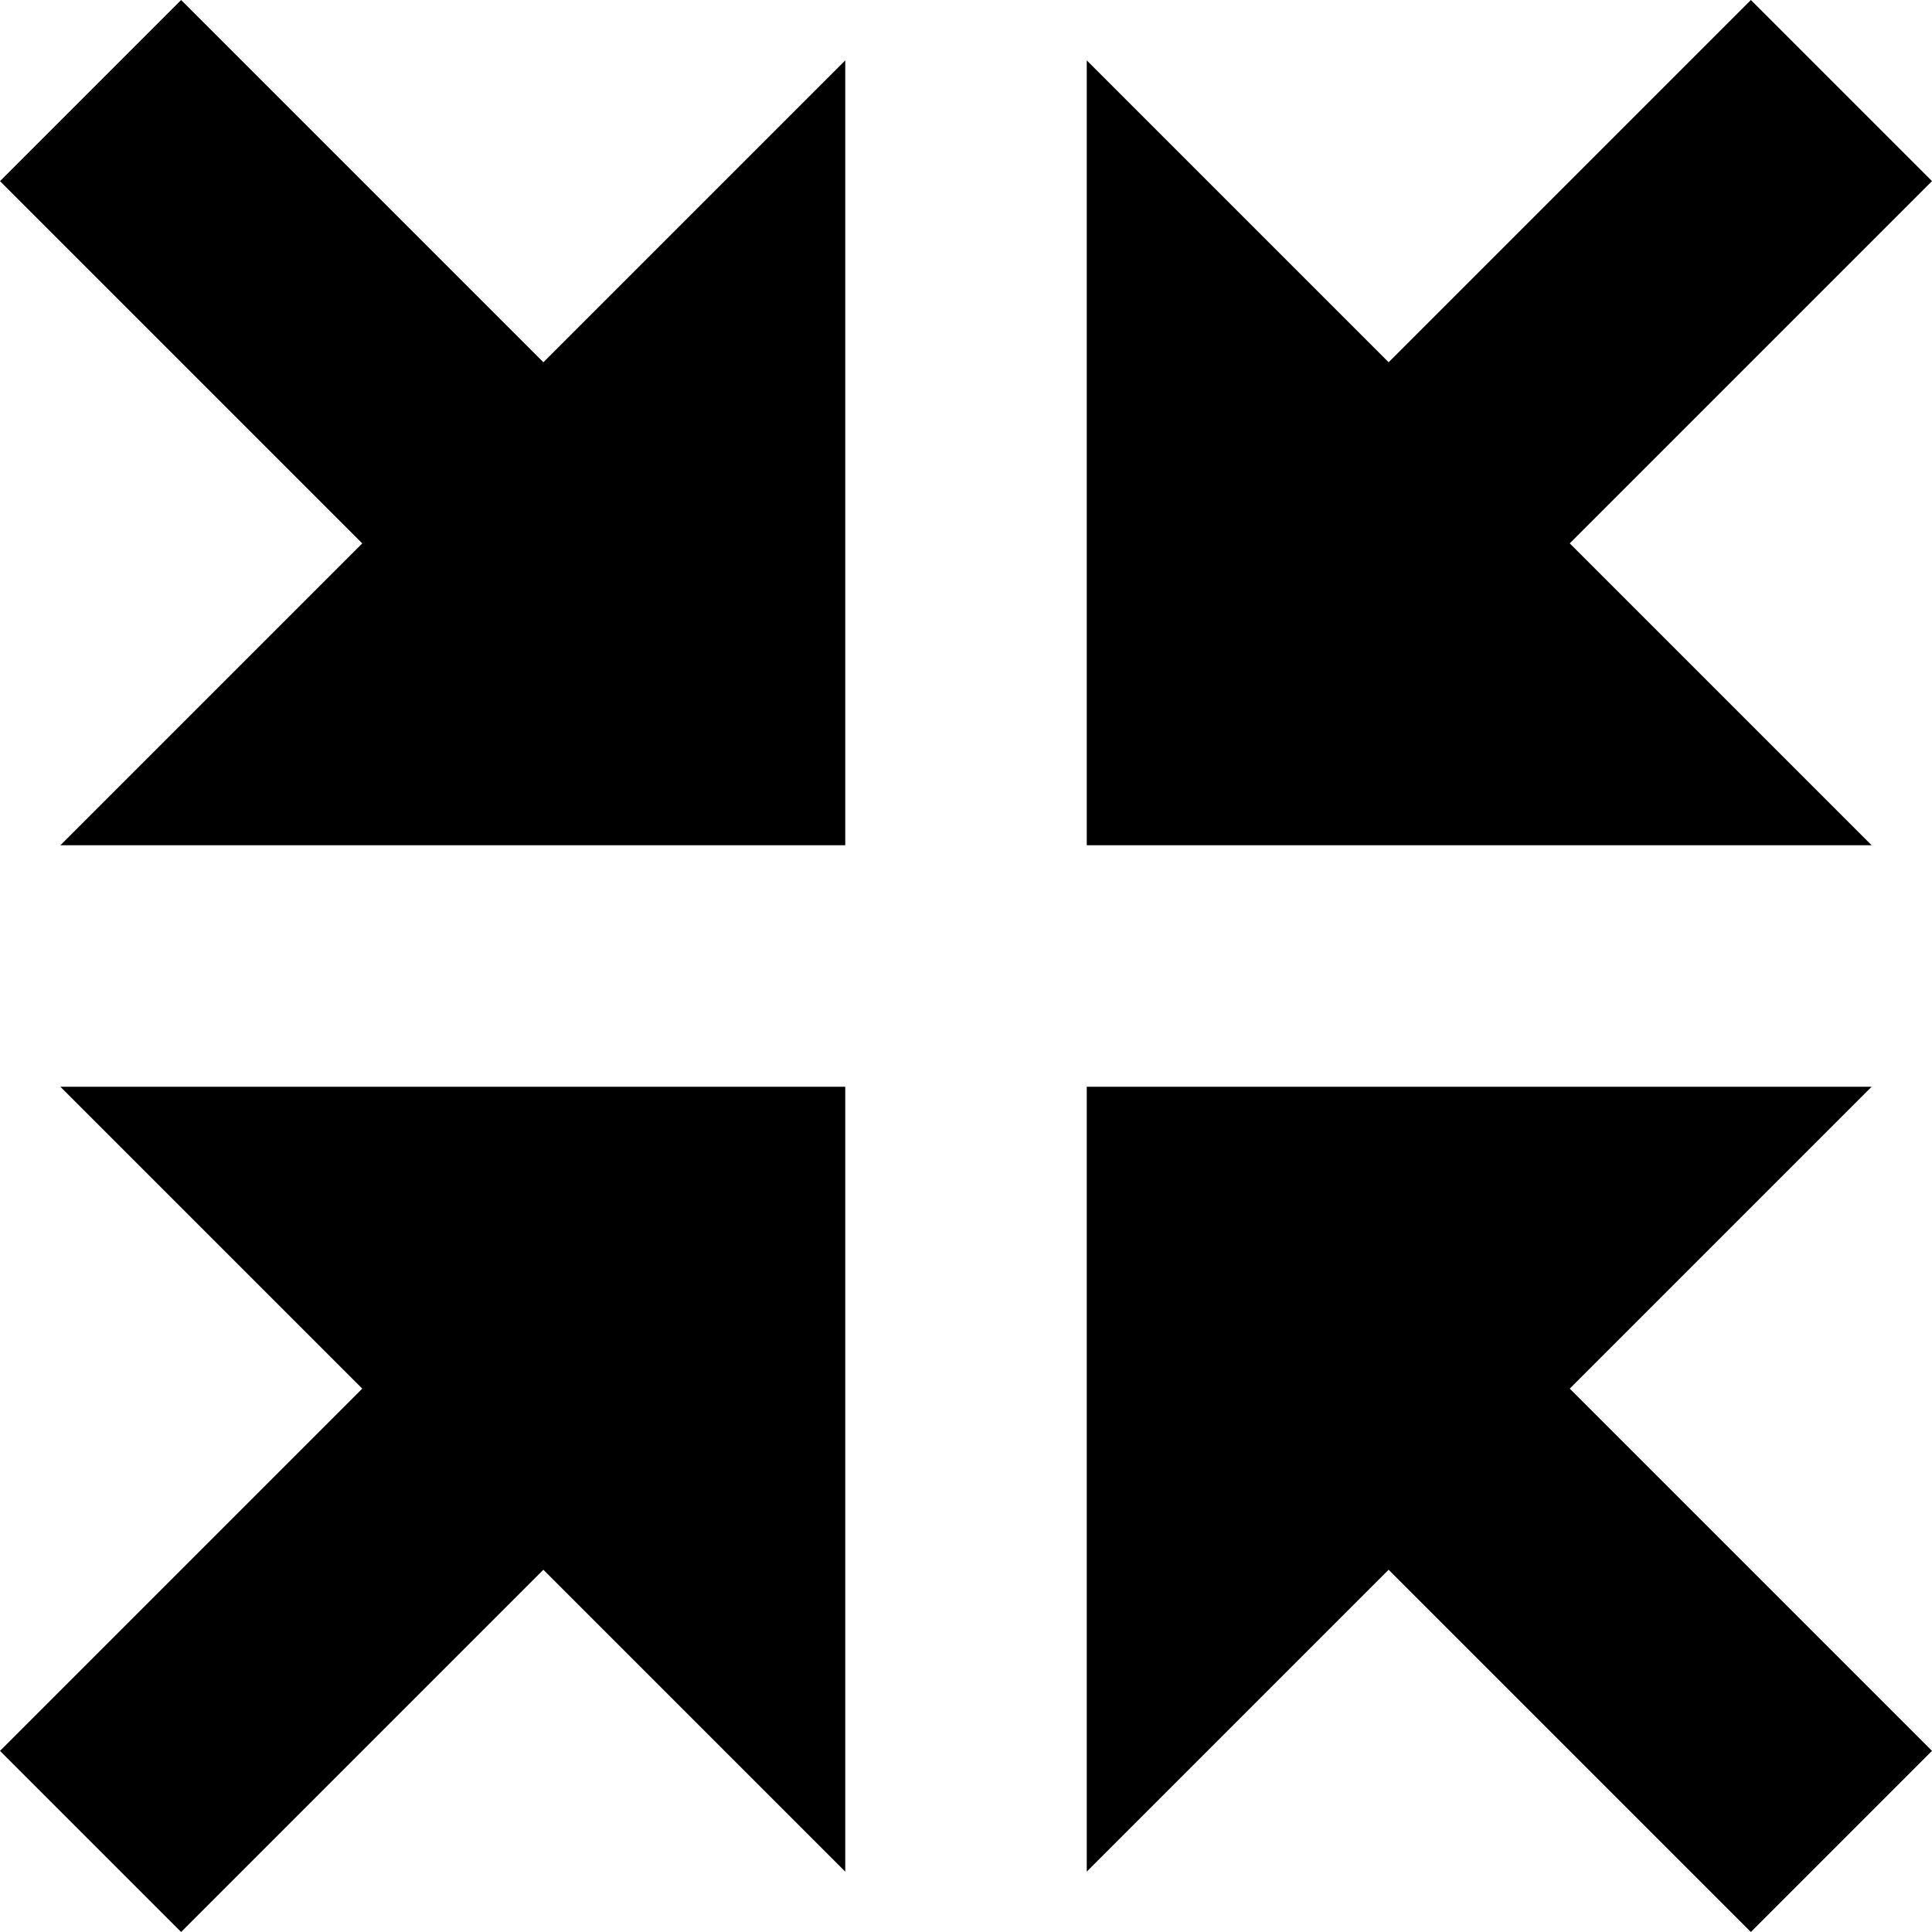
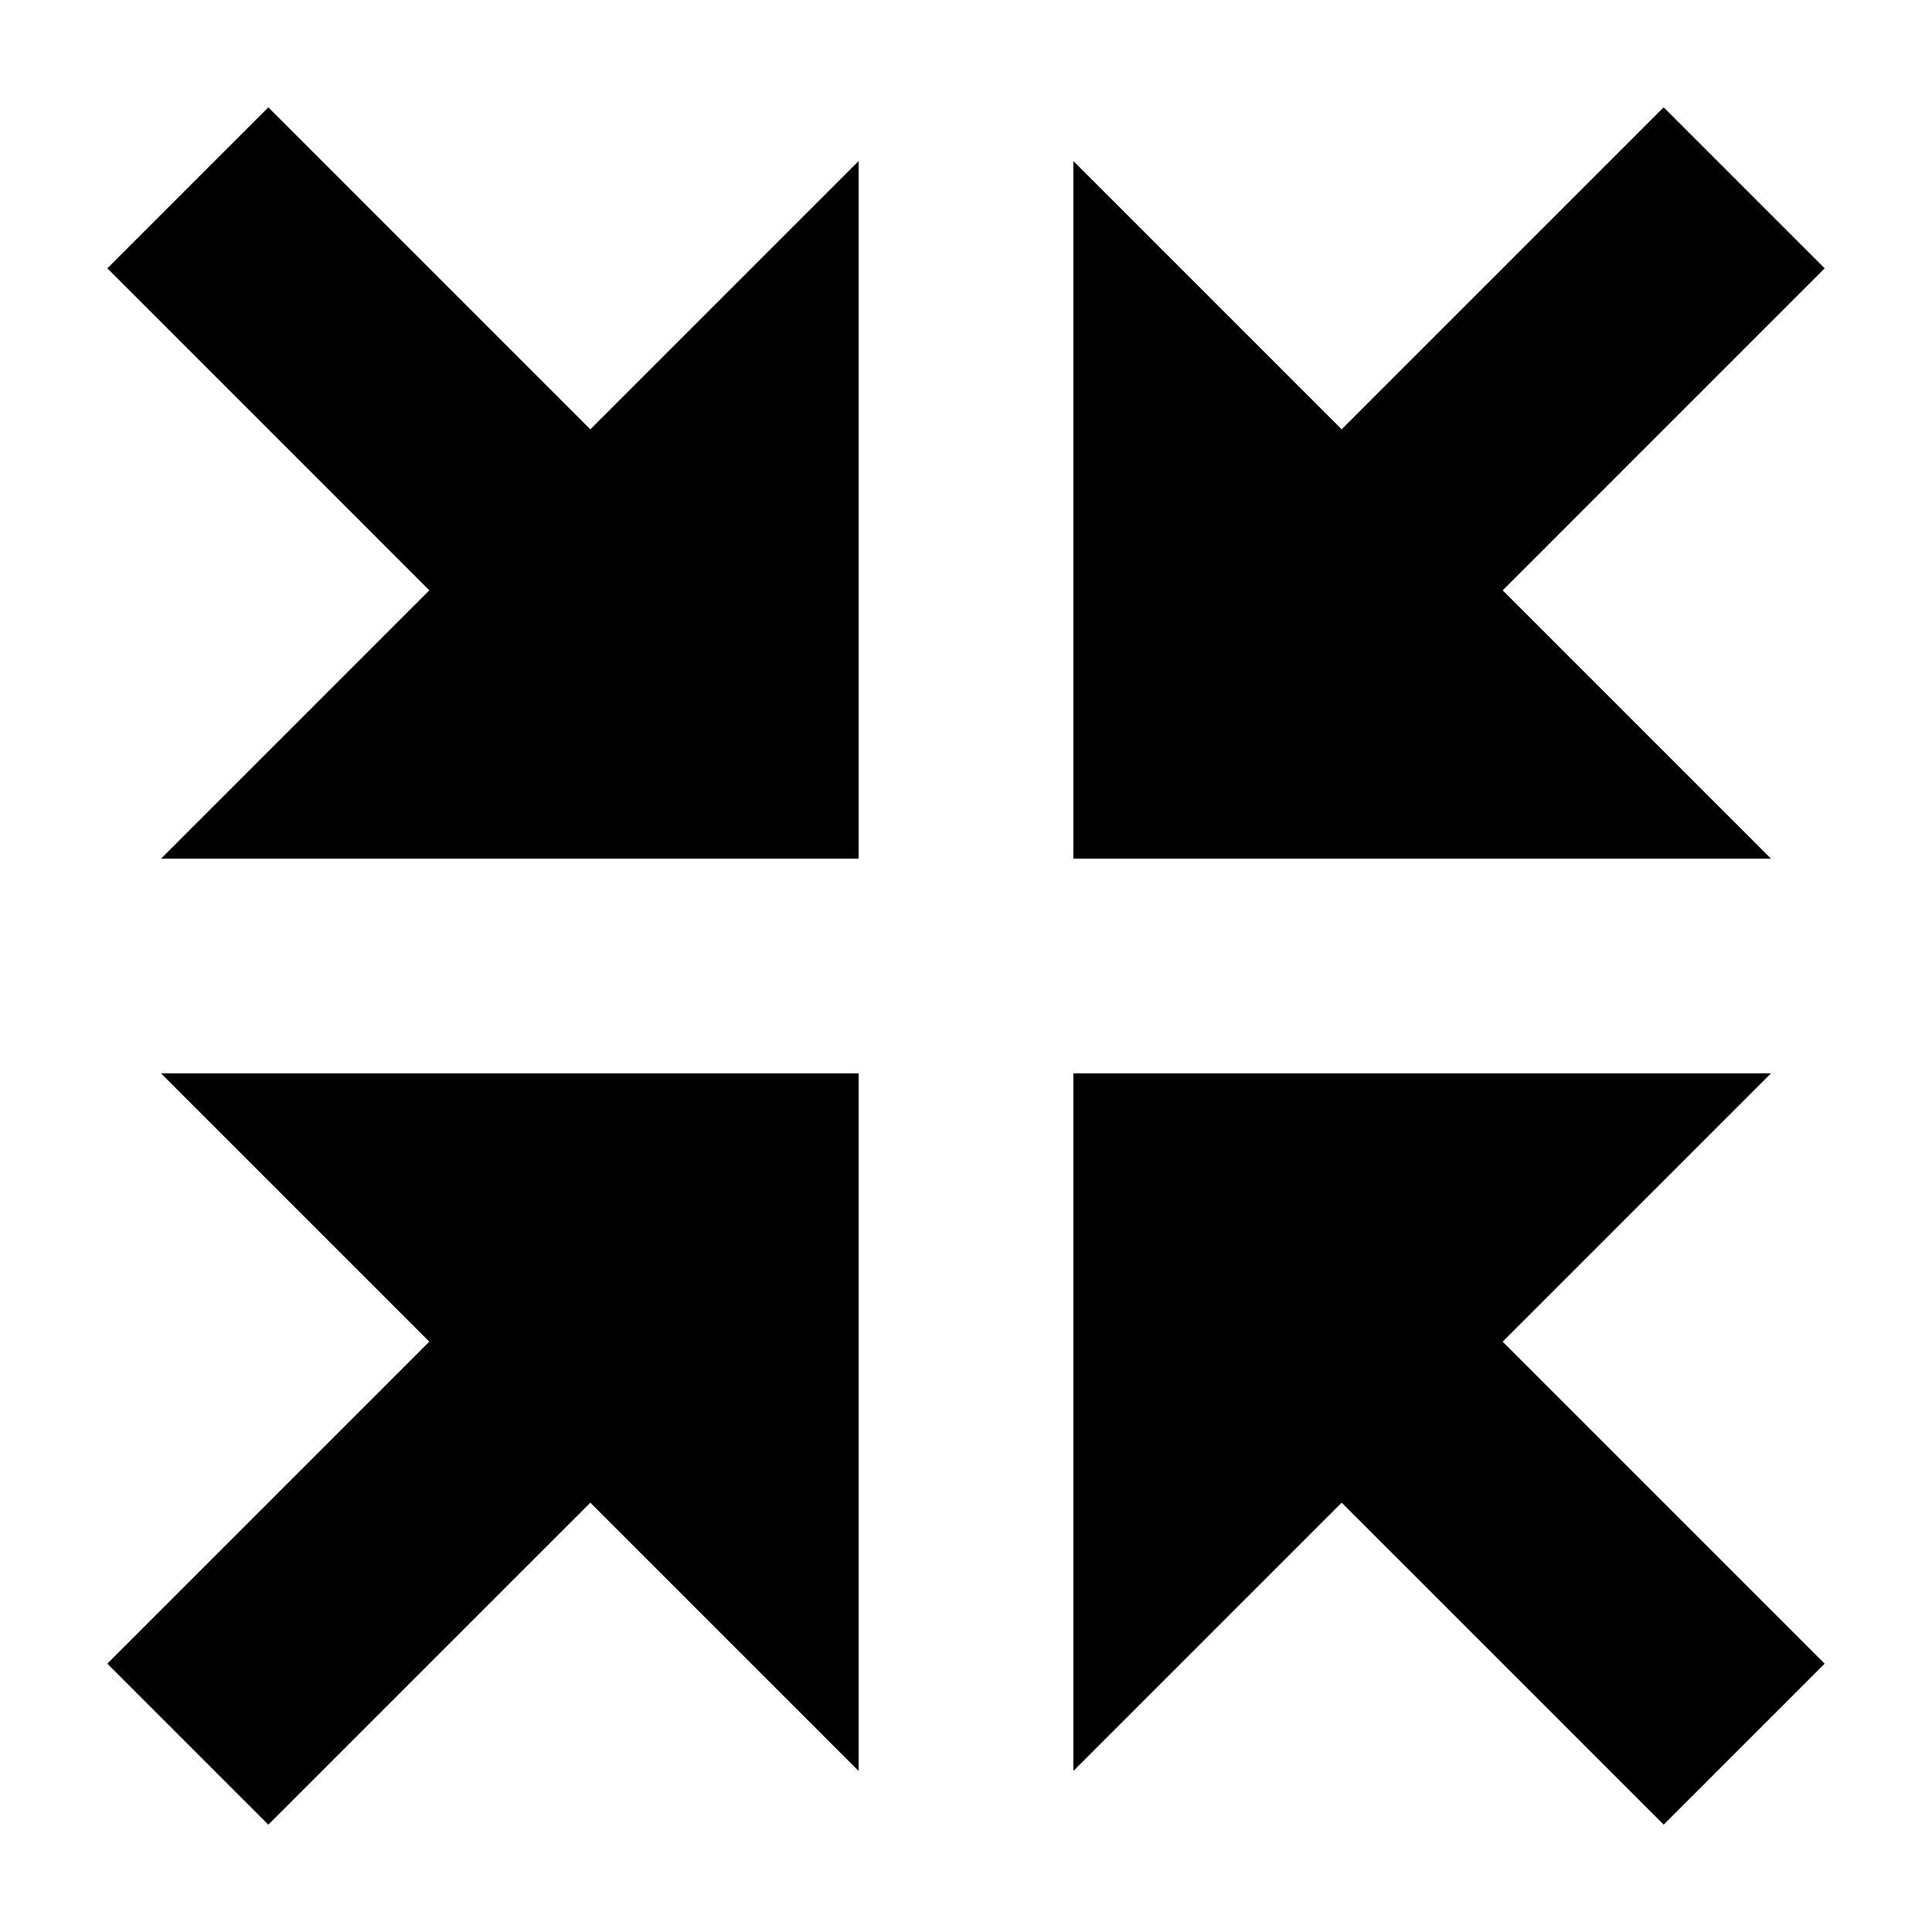
- <svg xmlns="http://www.w3.org/2000/svg" version="1.1" width="16" height="16" viewBox="0 0 16 16">
+ <svg xmlns="http://www.w3.org/2000/svg" version="1.1" width="16" height="16" viewBox="-1 -1 18 18">
  <path d="M9 7h6.5l-2.5-2.5 3-3-1.5-1.5-3 3-2.5-2.5z" />
  <path d="M9 9v6.5l2.5-2.5 3 3 1.5-1.5-3-3 2.5-2.5z" />
  <path d="M7 9h-6.5l2.5 2.5-3 3 1.5 1.5 3-3 2.5 2.5z" />
  <path d="M7 7v-6.5l-2.5 2.5-3-3-1.5 1.5 3 3-2.5 2.5z" />
</svg>
